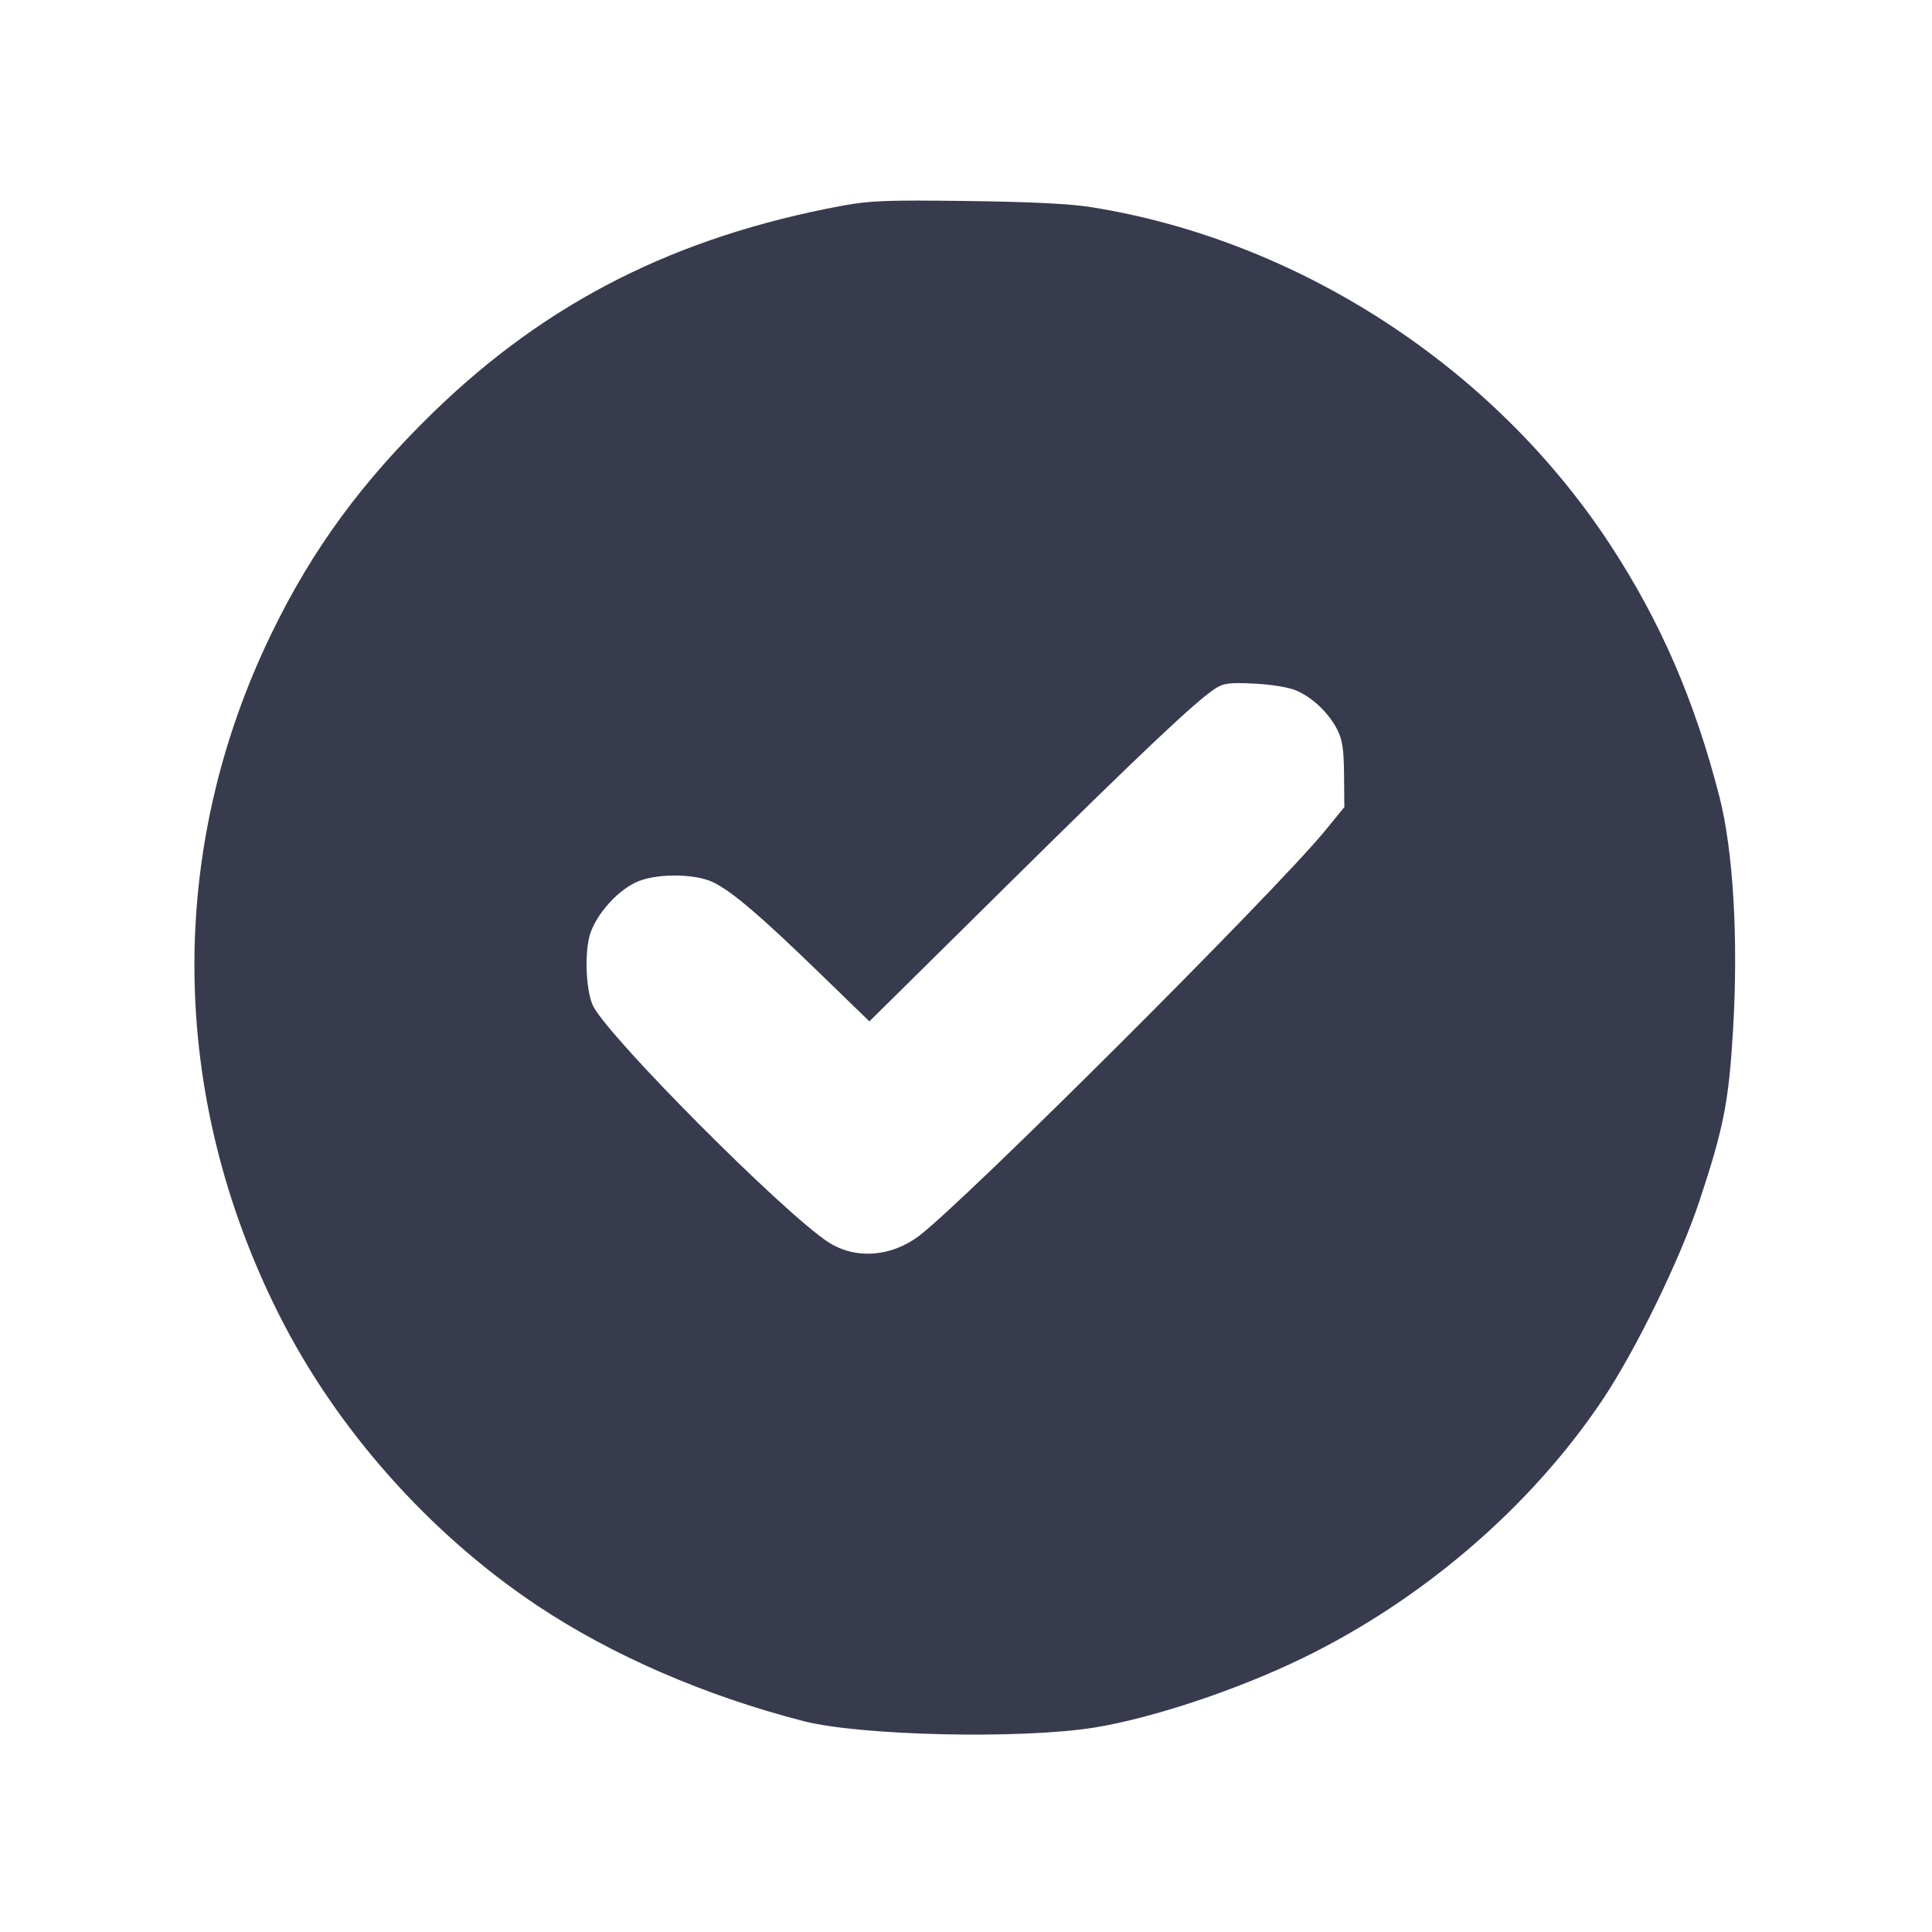
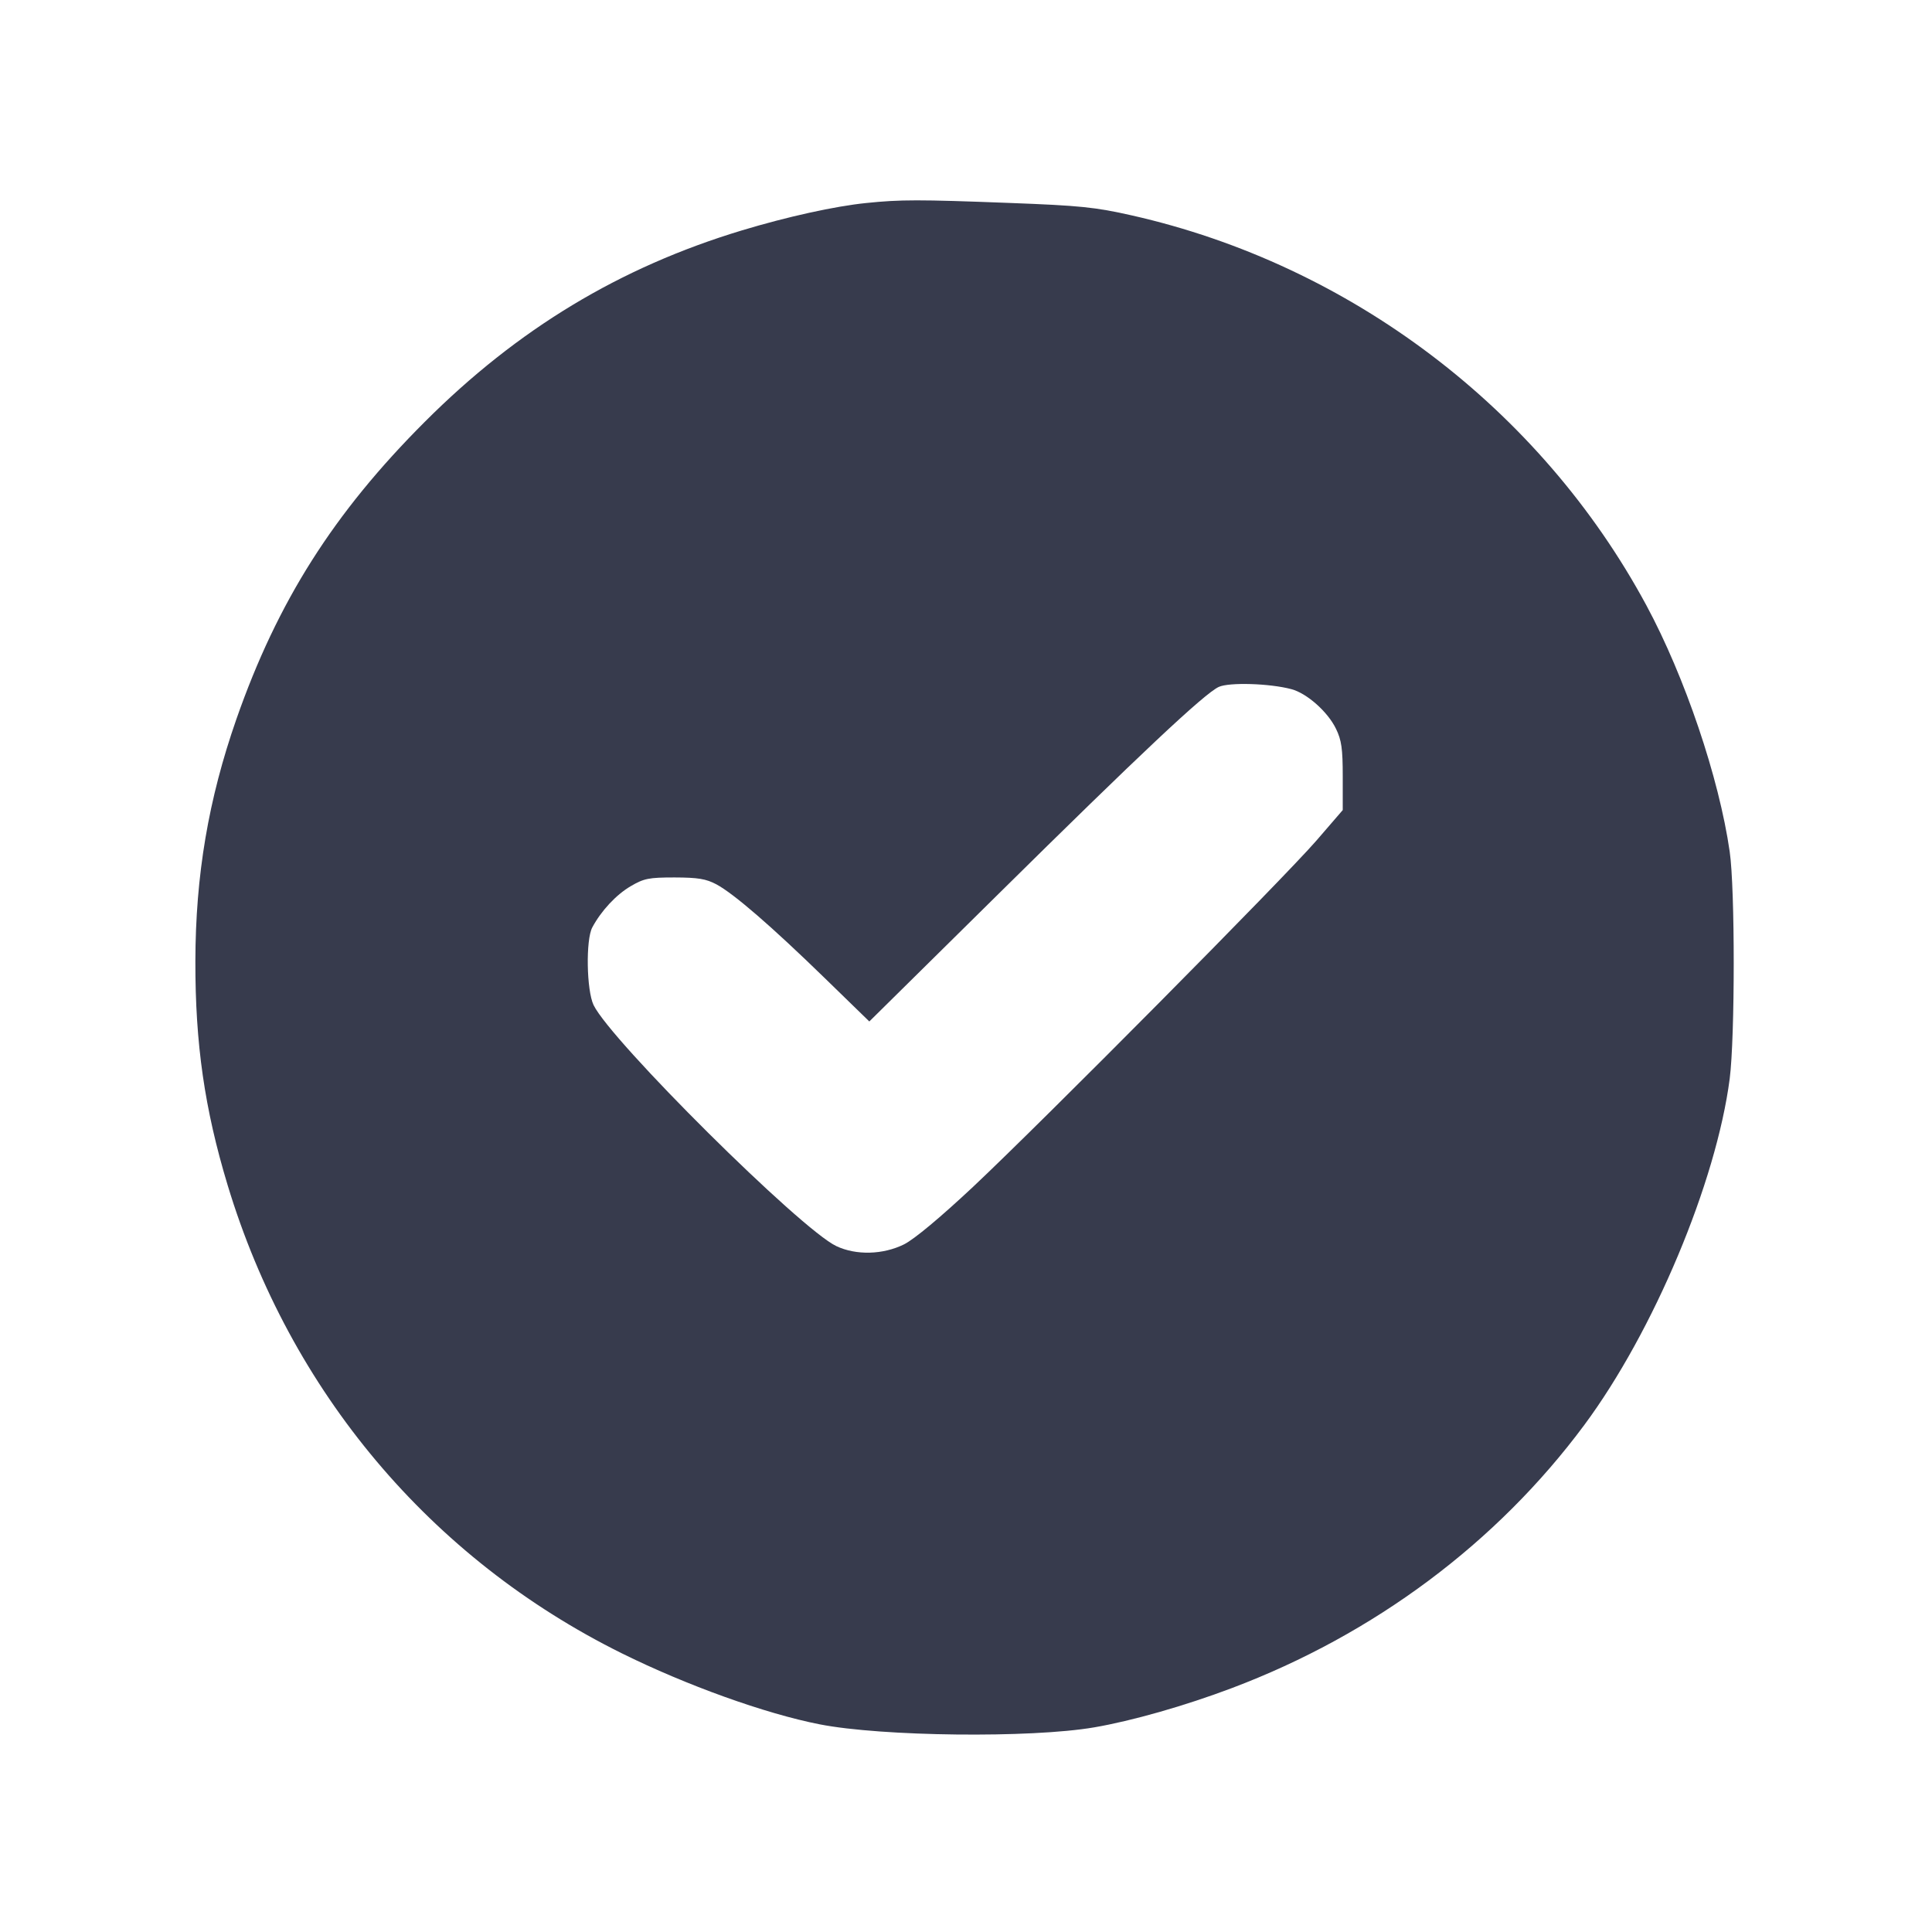
<svg xmlns="http://www.w3.org/2000/svg" width="24" height="24" viewBox="0 0 24 24" fill="none">
-   <path d="M10.460 2.556 C 8.397 2.940,6.796 3.749,5.385 5.120 C 4.496 5.984,3.882 6.821,3.377 7.860 C 2.066 10.554,2.096 13.601,3.462 16.323 C 4.177 17.749,5.334 19.053,6.680 19.949 C 7.607 20.566,8.758 21.065,9.980 21.380 C 10.692 21.563,12.698 21.607,13.602 21.459 C 14.327 21.340,15.373 20.991,16.183 20.597 C 17.678 19.870,19.020 18.714,19.908 17.388 C 20.322 16.768,20.870 15.645,21.111 14.919 C 21.413 14.007,21.475 13.692,21.529 12.787 C 21.595 11.660,21.531 10.569,21.360 9.900 C 21.053 8.702,20.624 7.713,19.996 6.757 C 18.554 4.560,16.139 2.990,13.567 2.575 C 13.303 2.532,12.811 2.507,12.020 2.497 C 11.015 2.484,10.807 2.492,10.460 2.556 M16.100 8.577 C 16.301 8.661,16.503 8.853,16.610 9.060 C 16.676 9.189,16.693 9.299,16.696 9.623 L 16.700 10.026 16.465 10.314 C 15.848 11.069,11.964 14.944,11.411 15.357 C 11.059 15.619,10.614 15.646,10.281 15.425 C 9.716 15.050,7.578 12.902,7.370 12.501 C 7.286 12.338,7.259 11.894,7.319 11.644 C 7.379 11.396,7.640 11.086,7.894 10.963 C 8.130 10.848,8.626 10.847,8.859 10.960 C 9.091 11.072,9.443 11.372,10.170 12.077 L 10.800 12.688 12.510 10.998 C 14.188 9.339,14.861 8.704,15.100 8.551 C 15.202 8.486,15.275 8.477,15.580 8.492 C 15.790 8.502,16.006 8.537,16.100 8.577 " fill="#373B4D" stroke="none" fill-rule="evenodd" />
+   <path d="M10.760 2.522 C 10.374 2.561,9.778 2.692,9.213 2.863 C 7.699 3.321,6.431 4.086,5.278 5.239 C 4.146 6.370,3.447 7.473,2.937 8.932 C 2.589 9.928,2.429 10.874,2.427 11.940 C 2.425 12.966,2.541 13.773,2.827 14.720 C 3.603 17.286,5.348 19.360,7.722 20.537 C 8.525 20.935,9.507 21.288,10.181 21.420 C 10.954 21.572,12.804 21.593,13.592 21.458 C 14.060 21.378,14.717 21.191,15.300 20.971 C 17.069 20.304,18.595 19.166,19.682 17.700 C 20.542 16.540,21.320 14.686,21.487 13.400 C 21.553 12.883,21.554 11.041,21.487 10.580 C 21.355 9.662,20.930 8.407,20.452 7.520 C 19.135 5.077,16.774 3.289,14.060 2.676 C 13.604 2.573,13.417 2.554,12.540 2.521 C 11.413 2.478,11.186 2.478,10.760 2.522 M16.042 8.561 C 16.235 8.612,16.495 8.843,16.596 9.053 C 16.665 9.194,16.680 9.301,16.680 9.644 L 16.680 10.063 16.353 10.442 C 15.941 10.917,12.960 13.923,12.088 14.743 C 11.681 15.124,11.358 15.394,11.230 15.458 C 10.969 15.587,10.636 15.596,10.390 15.480 C 9.947 15.272,7.590 12.931,7.374 12.486 C 7.286 12.303,7.275 11.673,7.358 11.520 C 7.469 11.313,7.654 11.115,7.834 11.009 C 8.000 10.912,8.059 10.900,8.380 10.900 C 8.671 10.901,8.770 10.917,8.900 10.986 C 9.117 11.103,9.581 11.504,10.246 12.151 L 10.799 12.689 12.390 11.118 C 14.162 9.367,14.961 8.616,15.140 8.533 C 15.269 8.474,15.773 8.489,16.042 8.561 " fill="#373B4D" stroke="none" fill-rule="evenodd" />
</svg>
